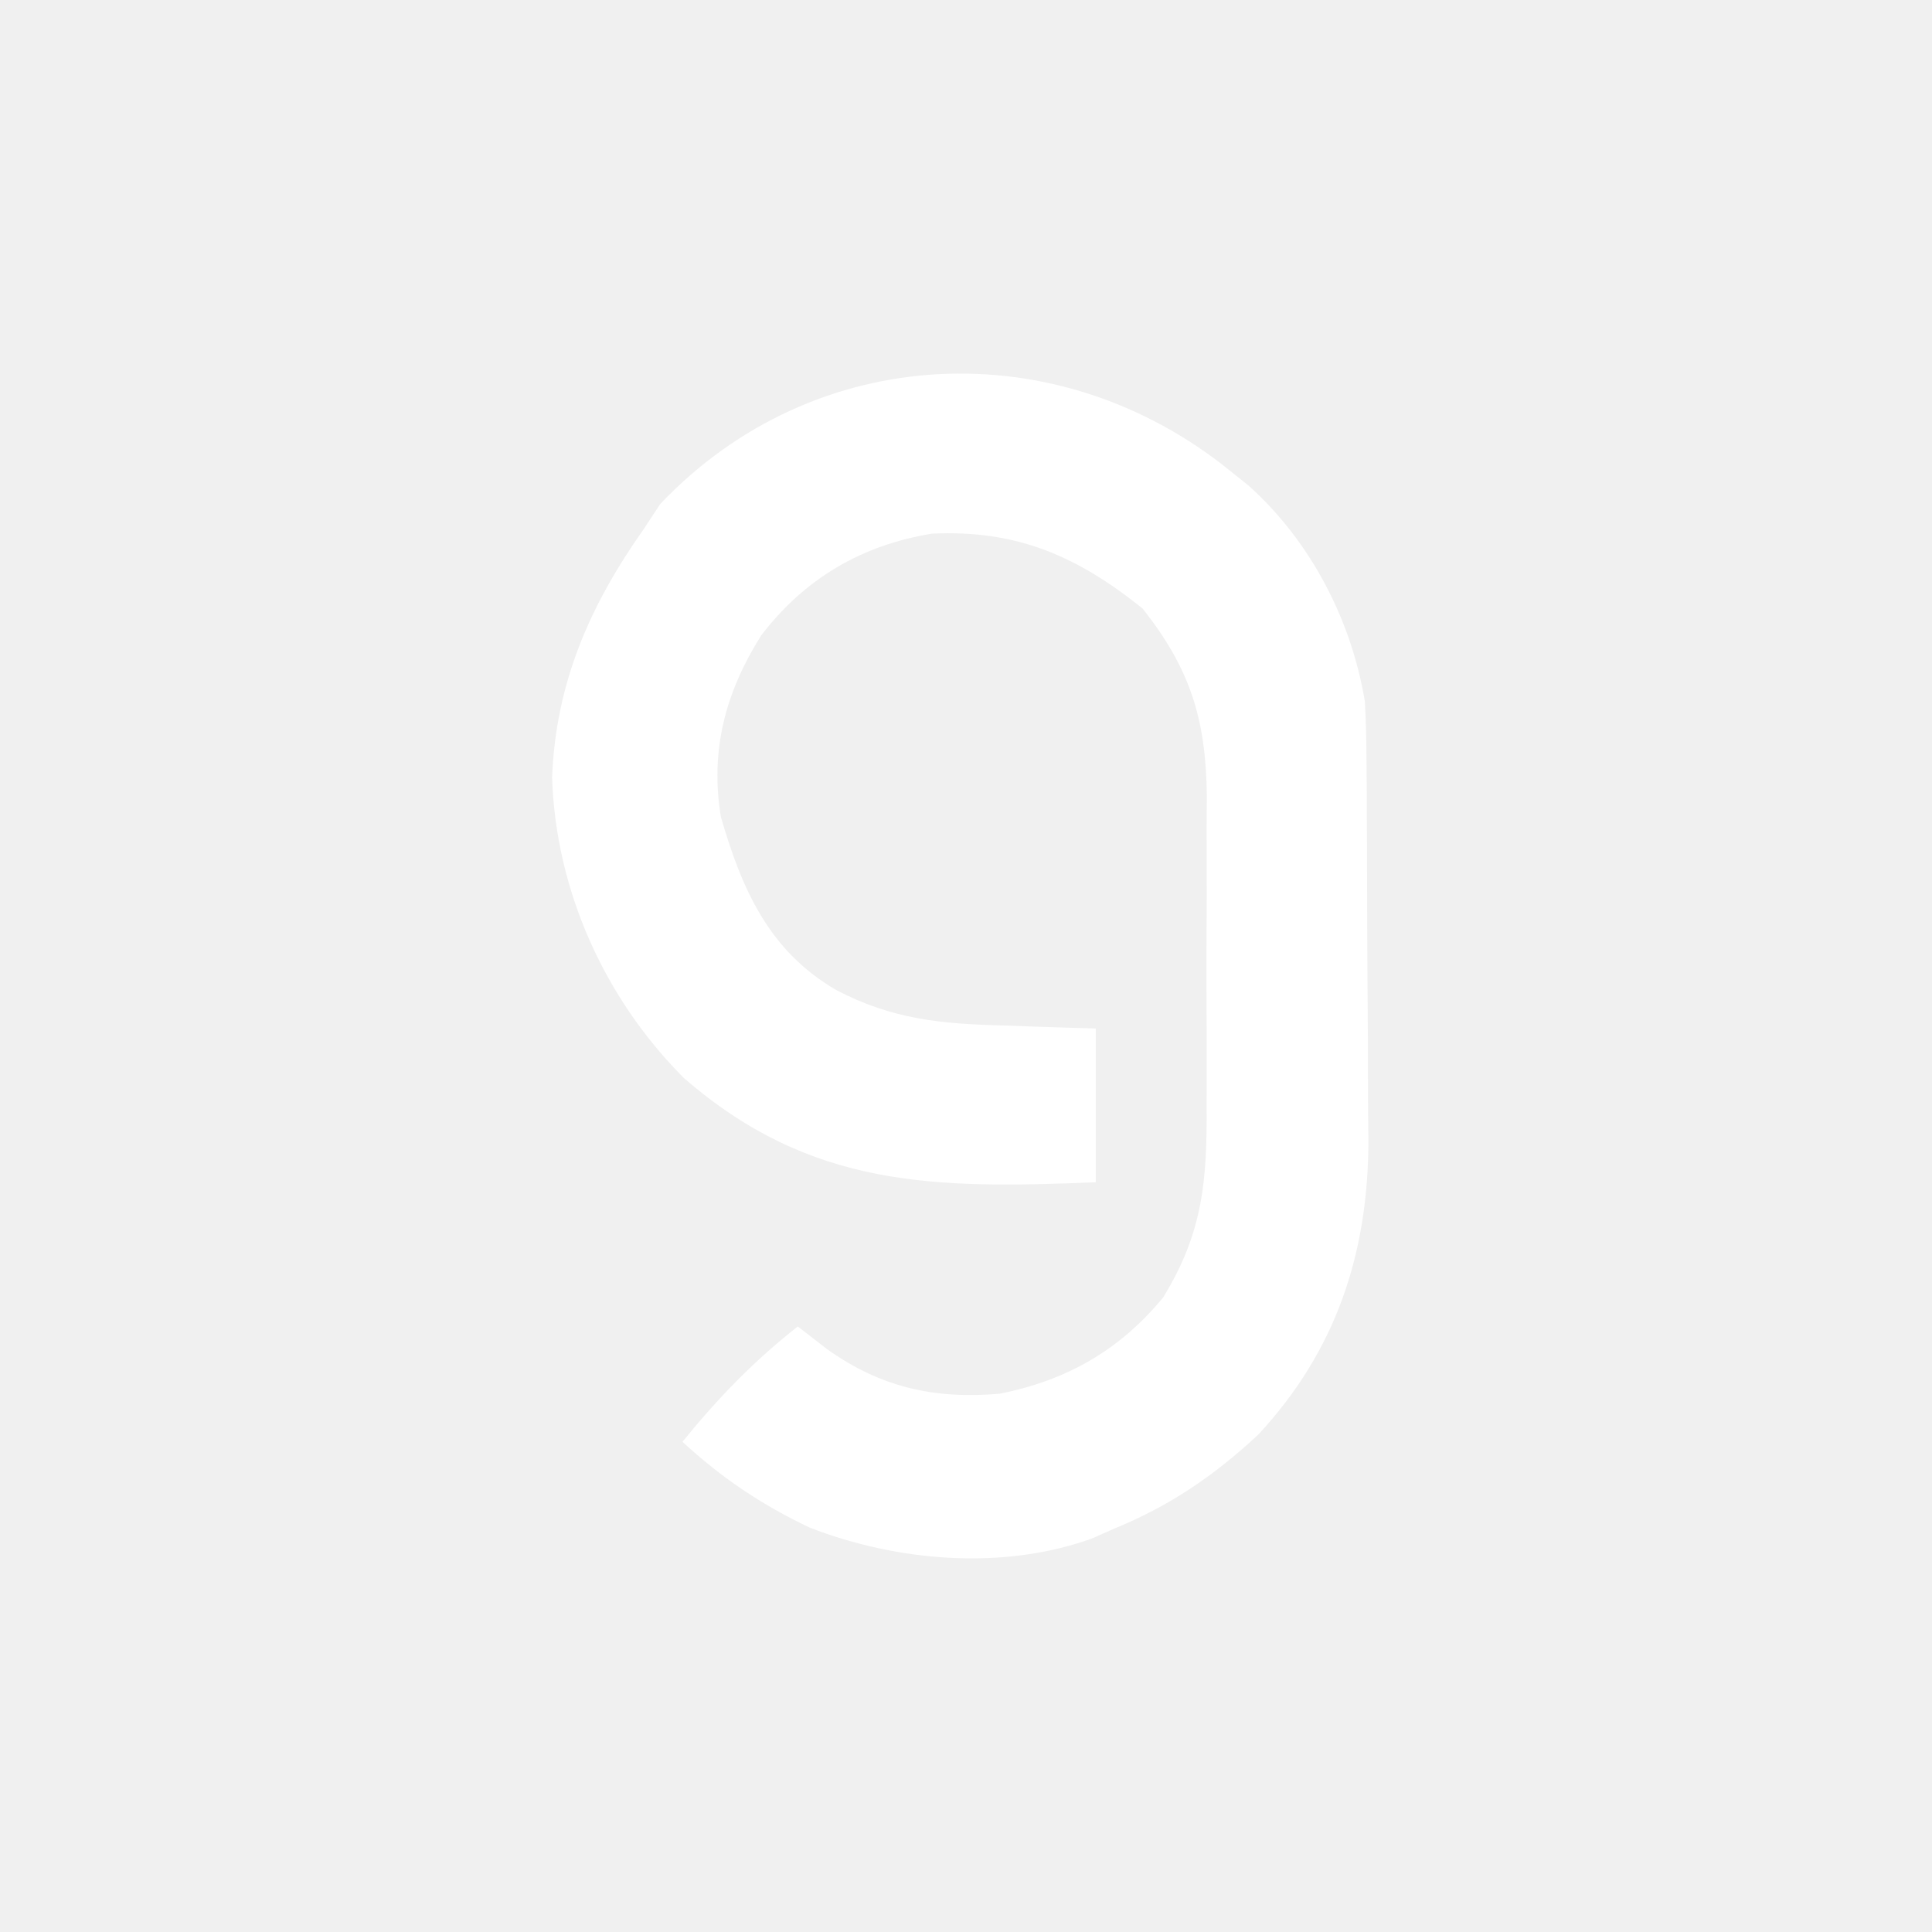
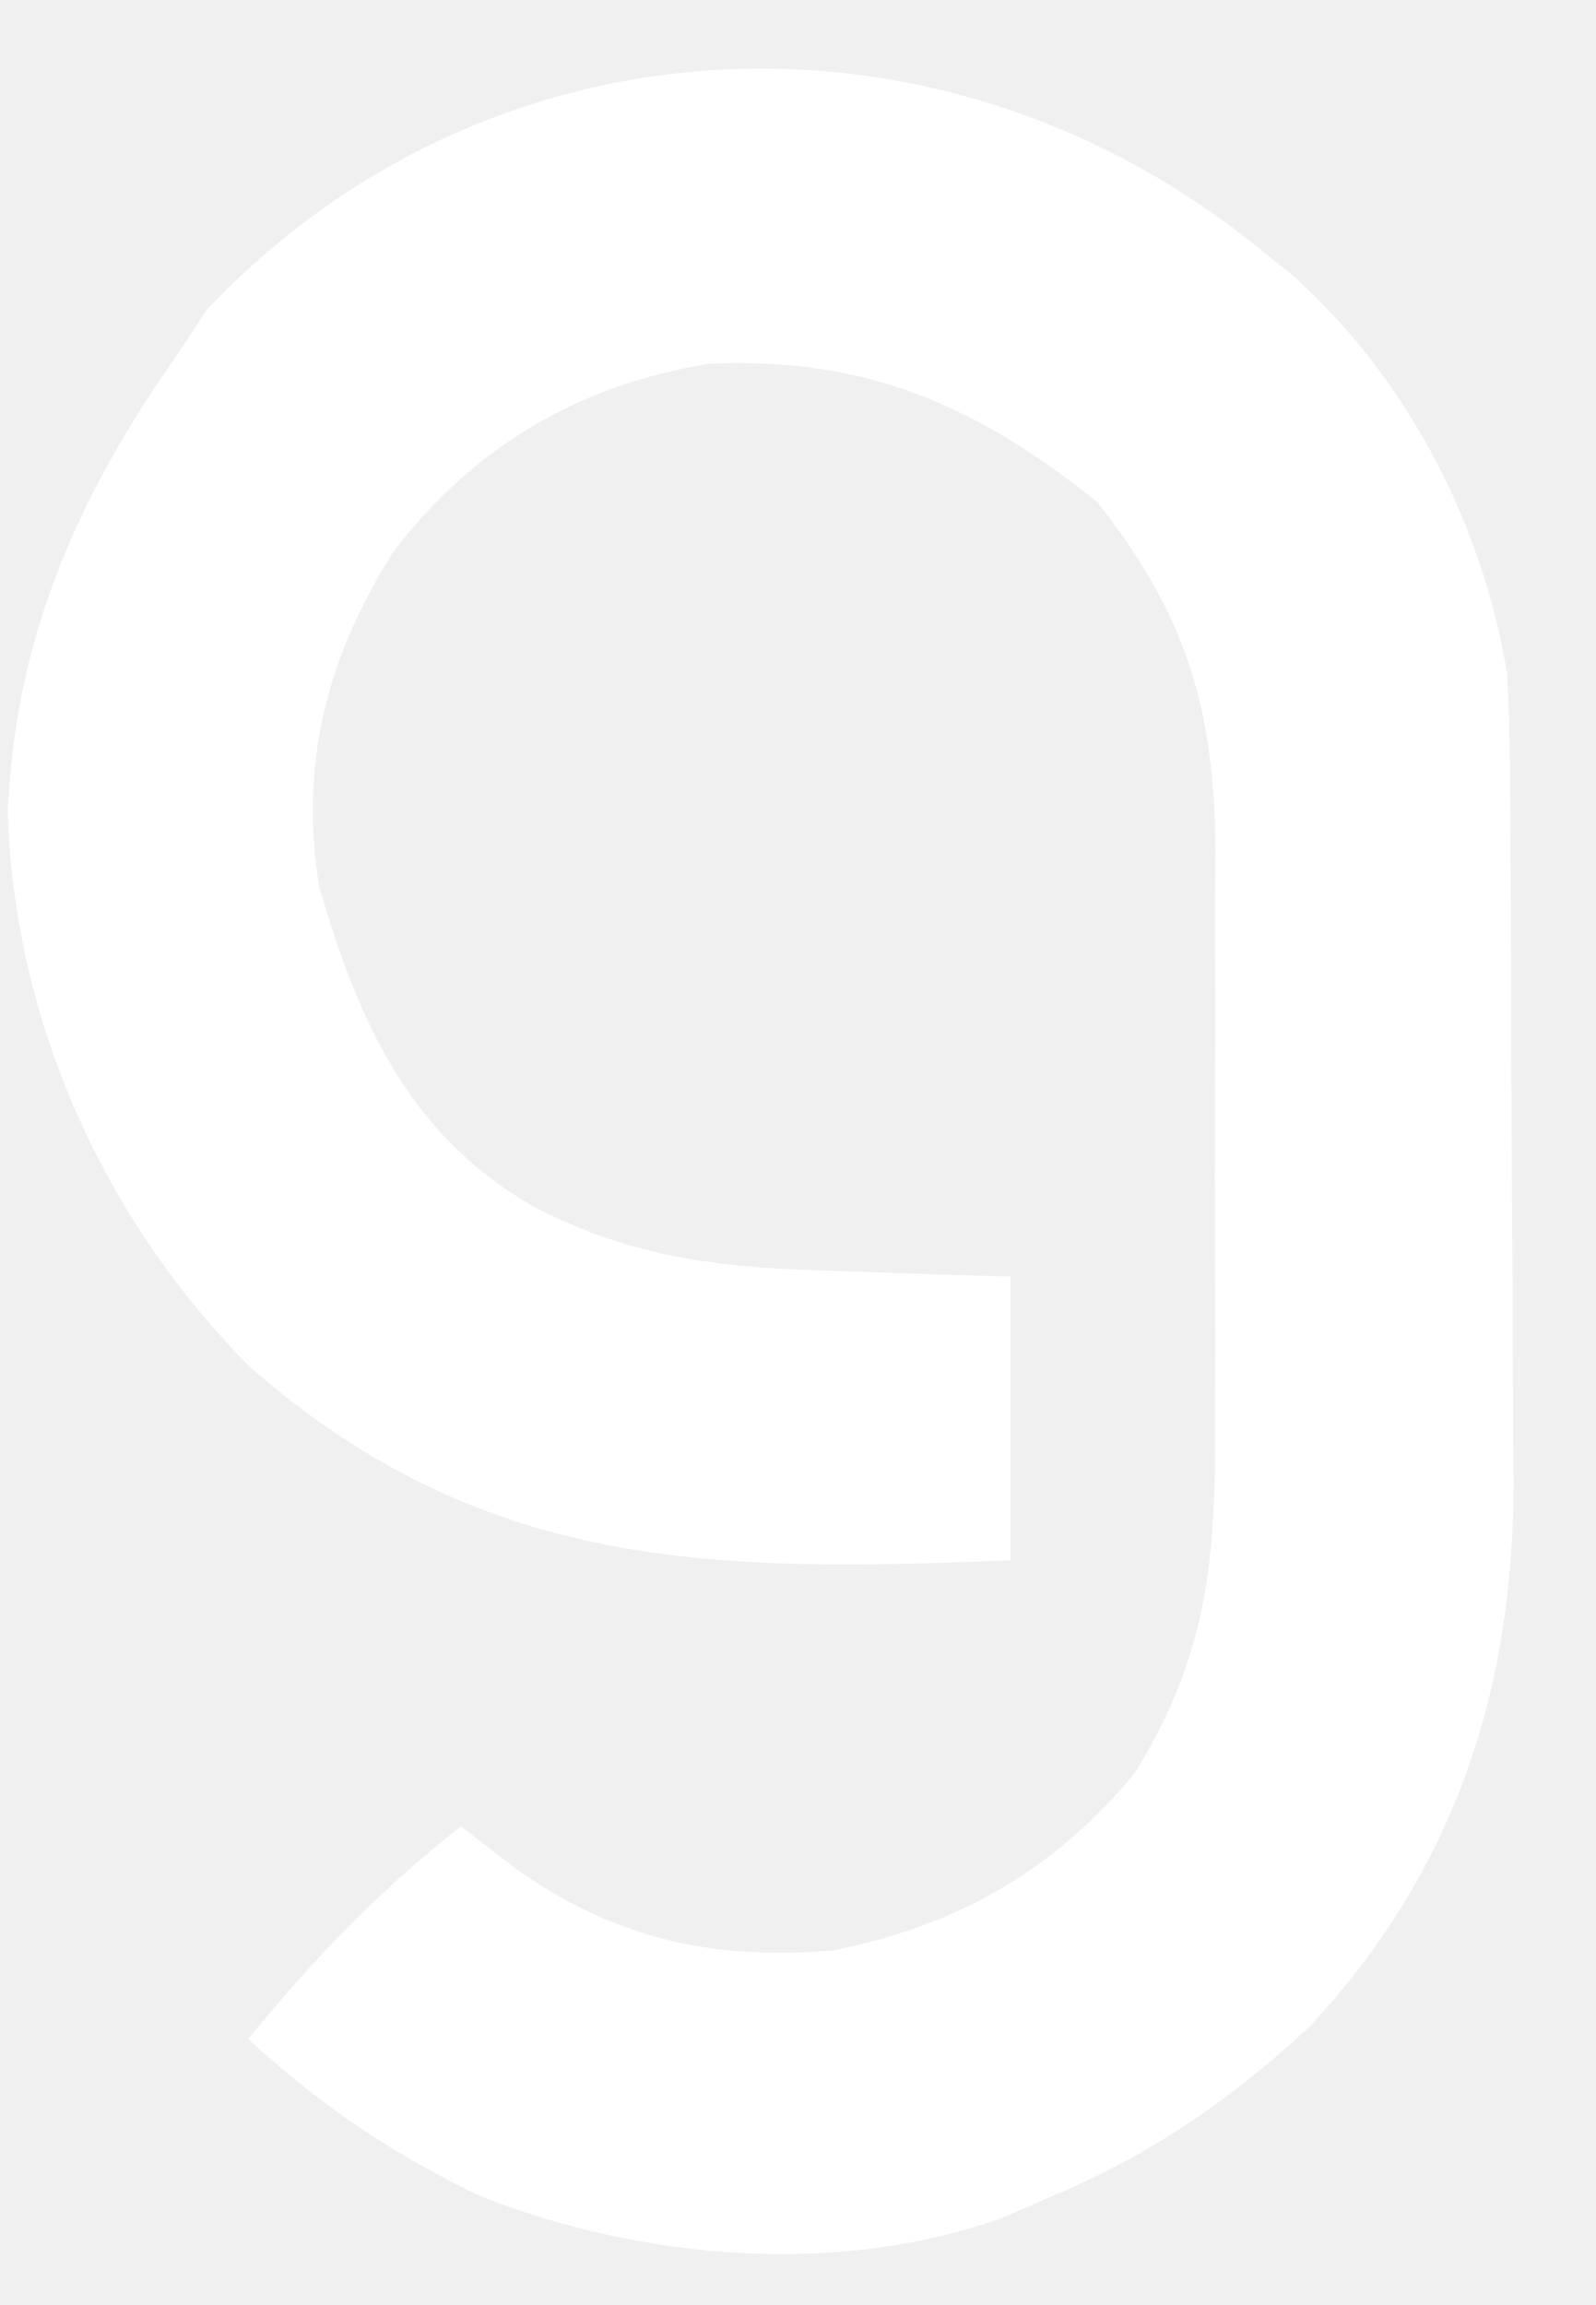
- <svg xmlns="http://www.w3.org/2000/svg" viewBox="0 0 201 201">
+ <svg xmlns="http://www.w3.org/2000/svg" viewBox="57 35 90 130">
  <path fill="white" d="m128 49 1.895 1.52C136.336 56.288 140.602 64.49 142 73c.097 1.823.148 3.648.161 5.474l.03 3.247.012 3.482.017 3.613c.01 2.522.016 5.044.02 7.565.01 3.84.041 7.68.072 11.521.007 2.455.012 4.91.016 7.364l.038 3.457c-.033 11.717-3.373 21.83-11.475 30.547-4.552 4.23-9.148 7.372-14.891 9.73l-2.387 1.055c-9.275 3.355-20.3 2.397-29.379-1.13-5.016-2.38-9.156-5.17-13.234-8.925 3.678-4.526 7.41-8.394 12-12l3.063 2.375c5.572 3.958 11.135 5.211 17.937 4.625 6.96-1.384 12.455-4.502 17-10 4.174-6.784 4.59-12.222 4.531-20.094l.012-3.473c.003-2.414-.005-4.827-.022-7.241-.02-3.68 0-7.36.026-11.04-.003-2.353-.008-4.705-.016-7.058l.025-3.312c-.098-7.996-1.732-13.21-6.681-19.47-6.786-5.458-13.105-8.211-21.914-7.792-7.327 1.188-13.278 4.7-17.777 10.601C75.472 72.012 73.86 78.07 75 85c2.191 7.547 5.019 13.948 12 18 5.848 3.061 10.892 3.523 17.438 3.688l2.794.103c2.256.082 4.512.147 6.768.209v16c-16.682.673-29.615.654-42.852-10.848-8.28-8.296-13.338-19.55-13.71-31.277.394-9.87 3.93-17.894 9.562-25.875l1.688-2.563C84.698 35.563 110.05 34.436 128 49Z" />
</svg>
